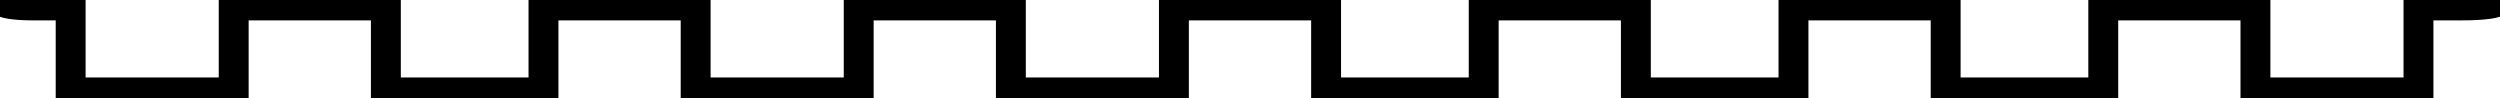
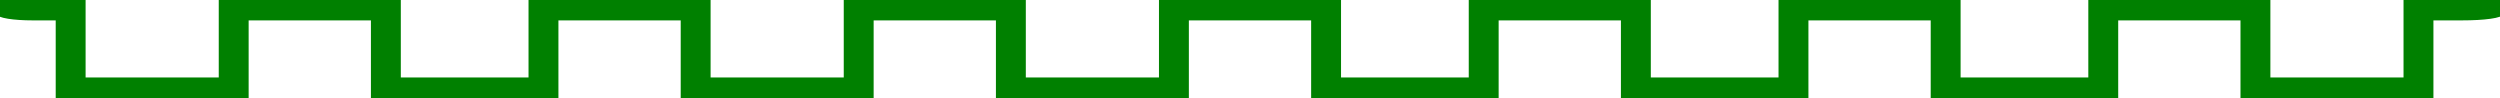
<svg xmlns="http://www.w3.org/2000/svg" version="1.0" width="460pt" height="18pt" viewBox="0 0 460 18" preserveAspectRatio="xMidYMid meet">
-   <g transform="translate(0,18) scale(0.1,-0.1)" fill="#008000" stroke="black" stroke-width="35">
+   <g transform="translate(0,18) scale(0.1,-0.1)" fill="#008000" stroke="#008000" stroke-width="35">
    <path d="M0 170 c0 -6 27 -10 60 -10 l60 0 0 -80 0 -80 160 0 160 0 0 80 0 80 130 0 130 0 0 -80 0 -80 155 0 155 0 0 80 0 80 130 0 130 0 0 -80 0 -80 160 0 160 0 0 80 0 80 130 0 130 0 0 -80 0 -80 160 0 160 0 0 80 0 80 130 0 130 0 0 -80 0 -80 155 0 155 0 0 80 0 80 130 0 130 0 0 -80 0 -80 155 0 155 0 0 80 0 80 130 0 130 0 0 -80 0 -80 155 0 155 0 0 80 0 80 130 0 130 0 0 -80 0 -80 160 0 160 0 0 80 0 80 70 0 c40 0 70 4 70 10 0 6 -33 10 -80 10 l-80 0 0 -80 0 -80 -140 0 -140 0 0 80 0 80 -150 0 -150 0 0 -80 0 -80 -135 0 -135 0 0 80 0 80 -150 0 -150 0 0 -80 0 -80 -135 0 -135 0 0 80 0 80 -150 0 -150 0 0 -80 0 -80 -135 0 -135 0 0 80 0 80 -150 0 -150 0 0 -80 0 -80 -140 0 -140 0 0 80 0 80 -150 0 -150 0 0 -80 0 -80 -140 0 -140 0 0 80 0 80 -150 0 -150 0 0 -80 0 -80 -135 0 -135 0 0 80 0 80 -150 0 -150 0 0 -80 0 -80 -140 0 -140 0 0 80 0 80 -70 0 c-40 0 -70 -4 -70 -10z" />
  </g>
</svg>
